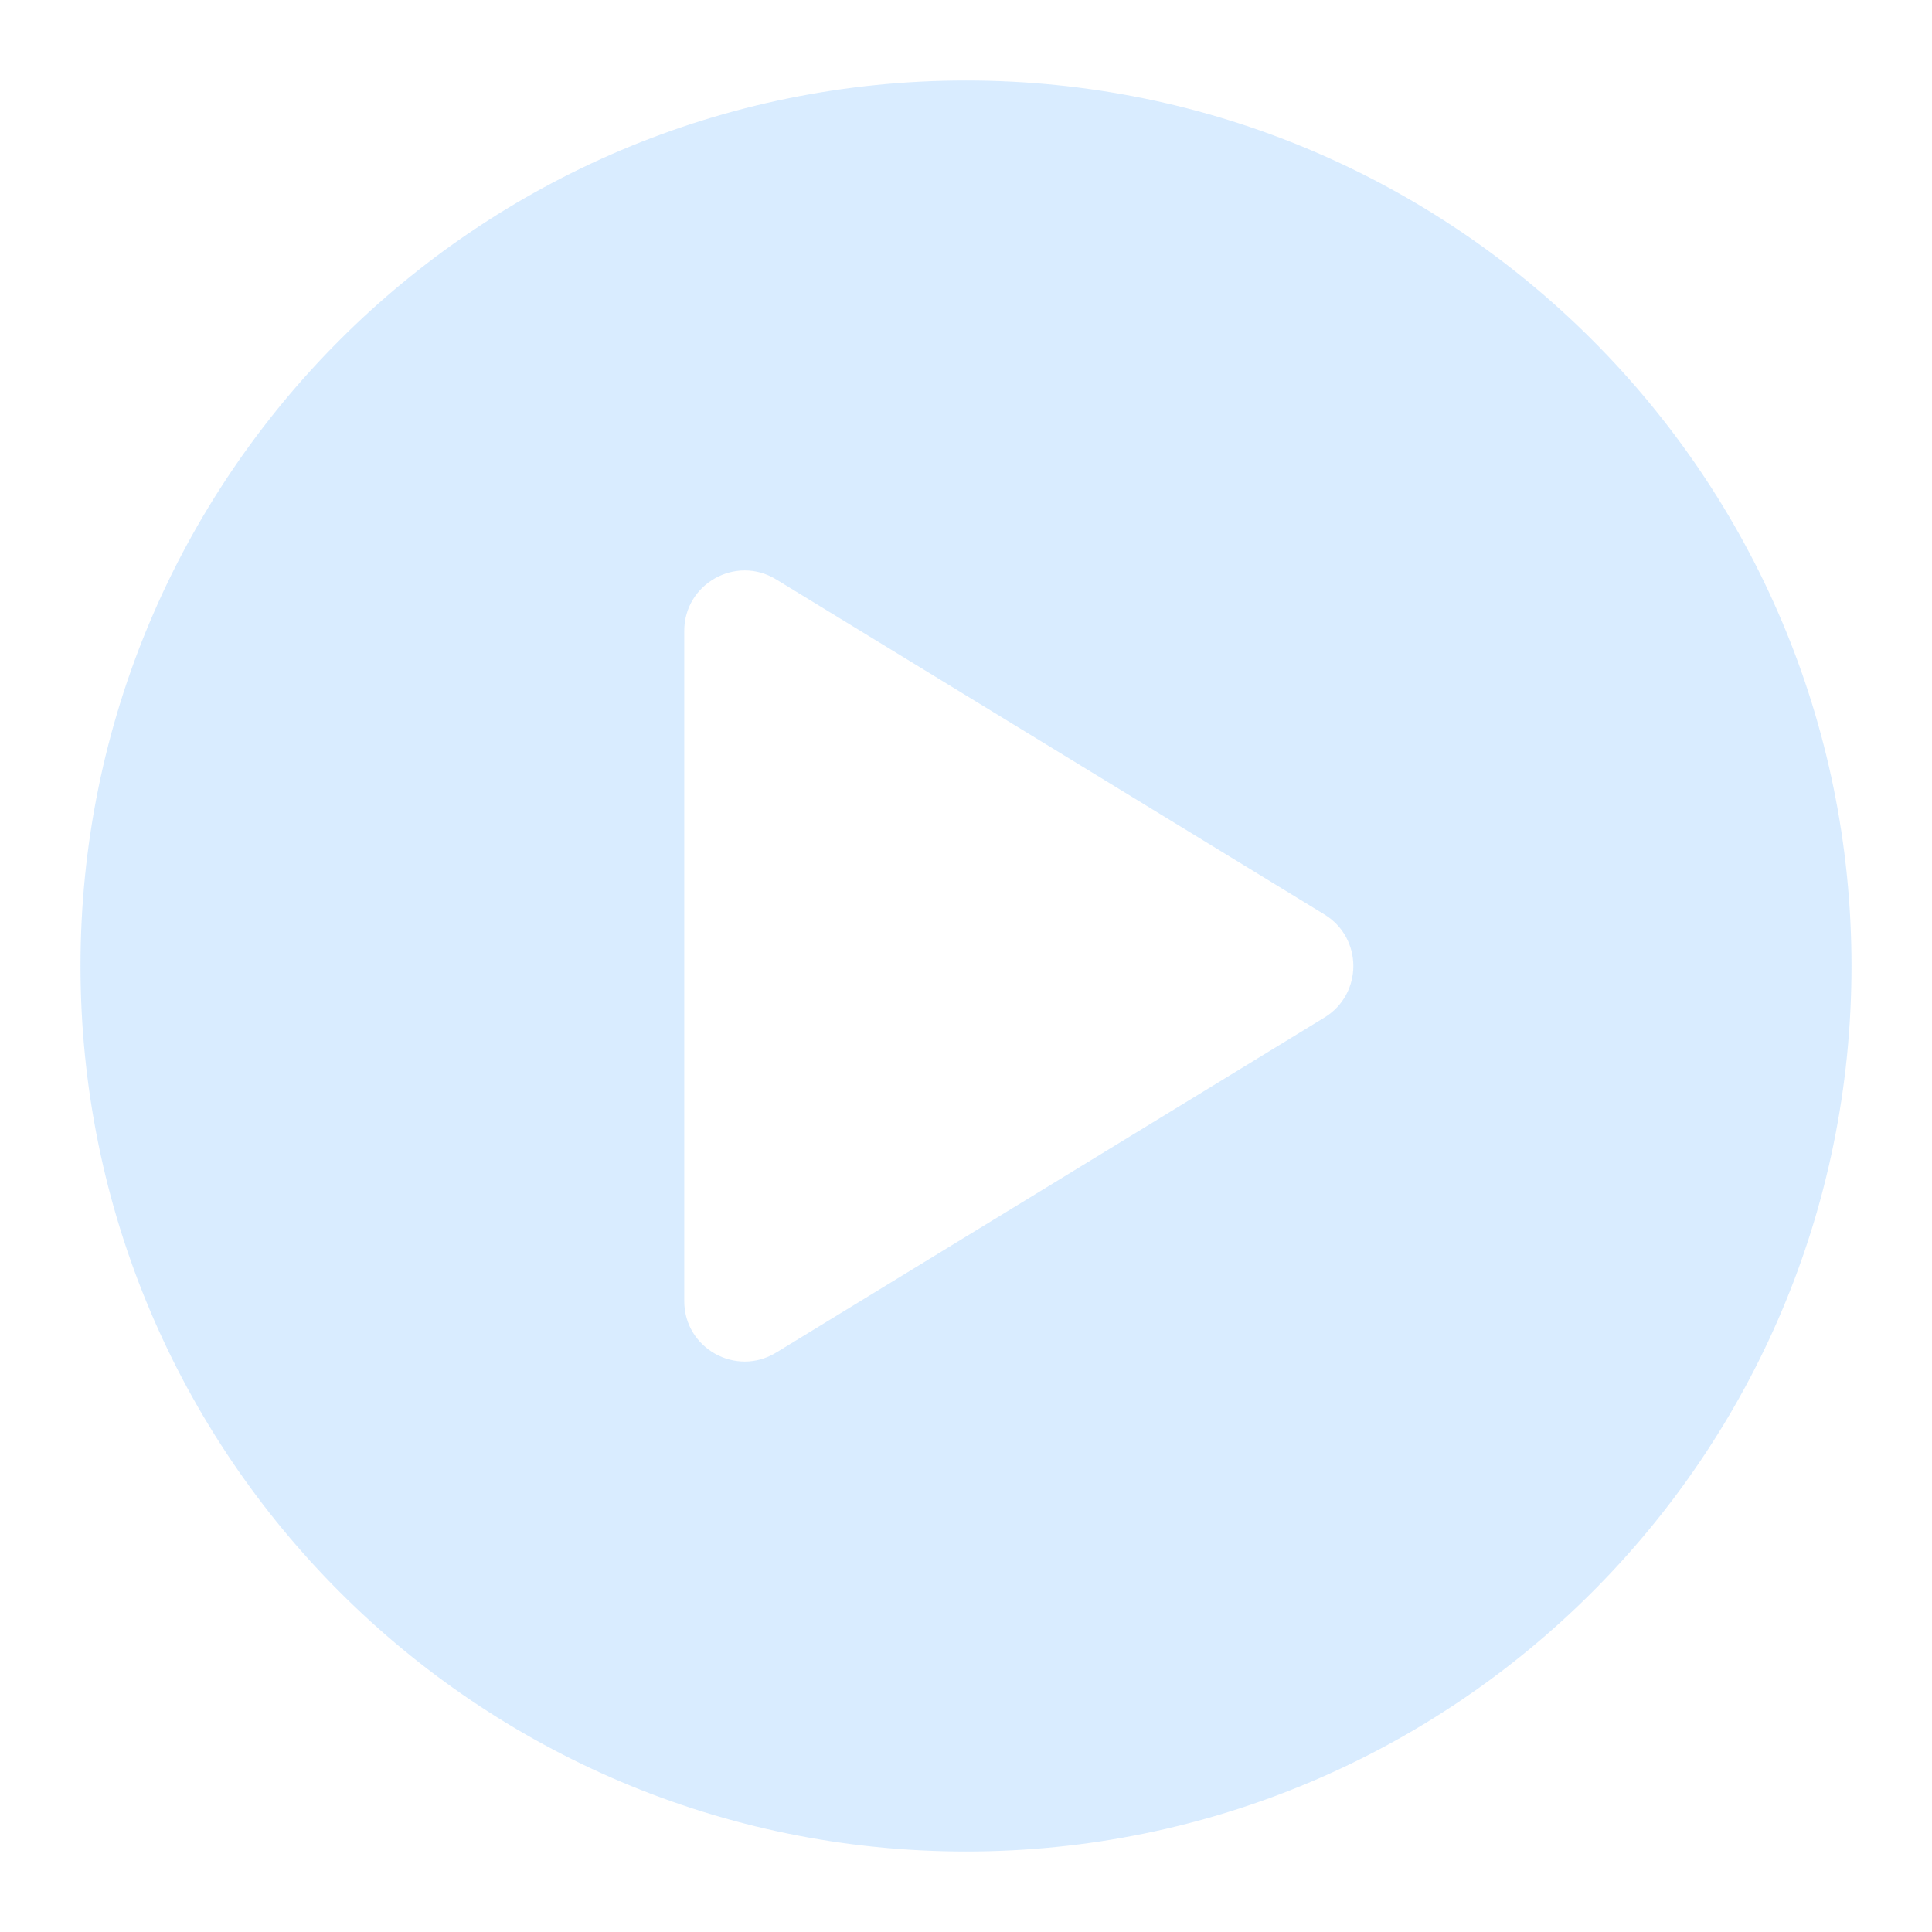
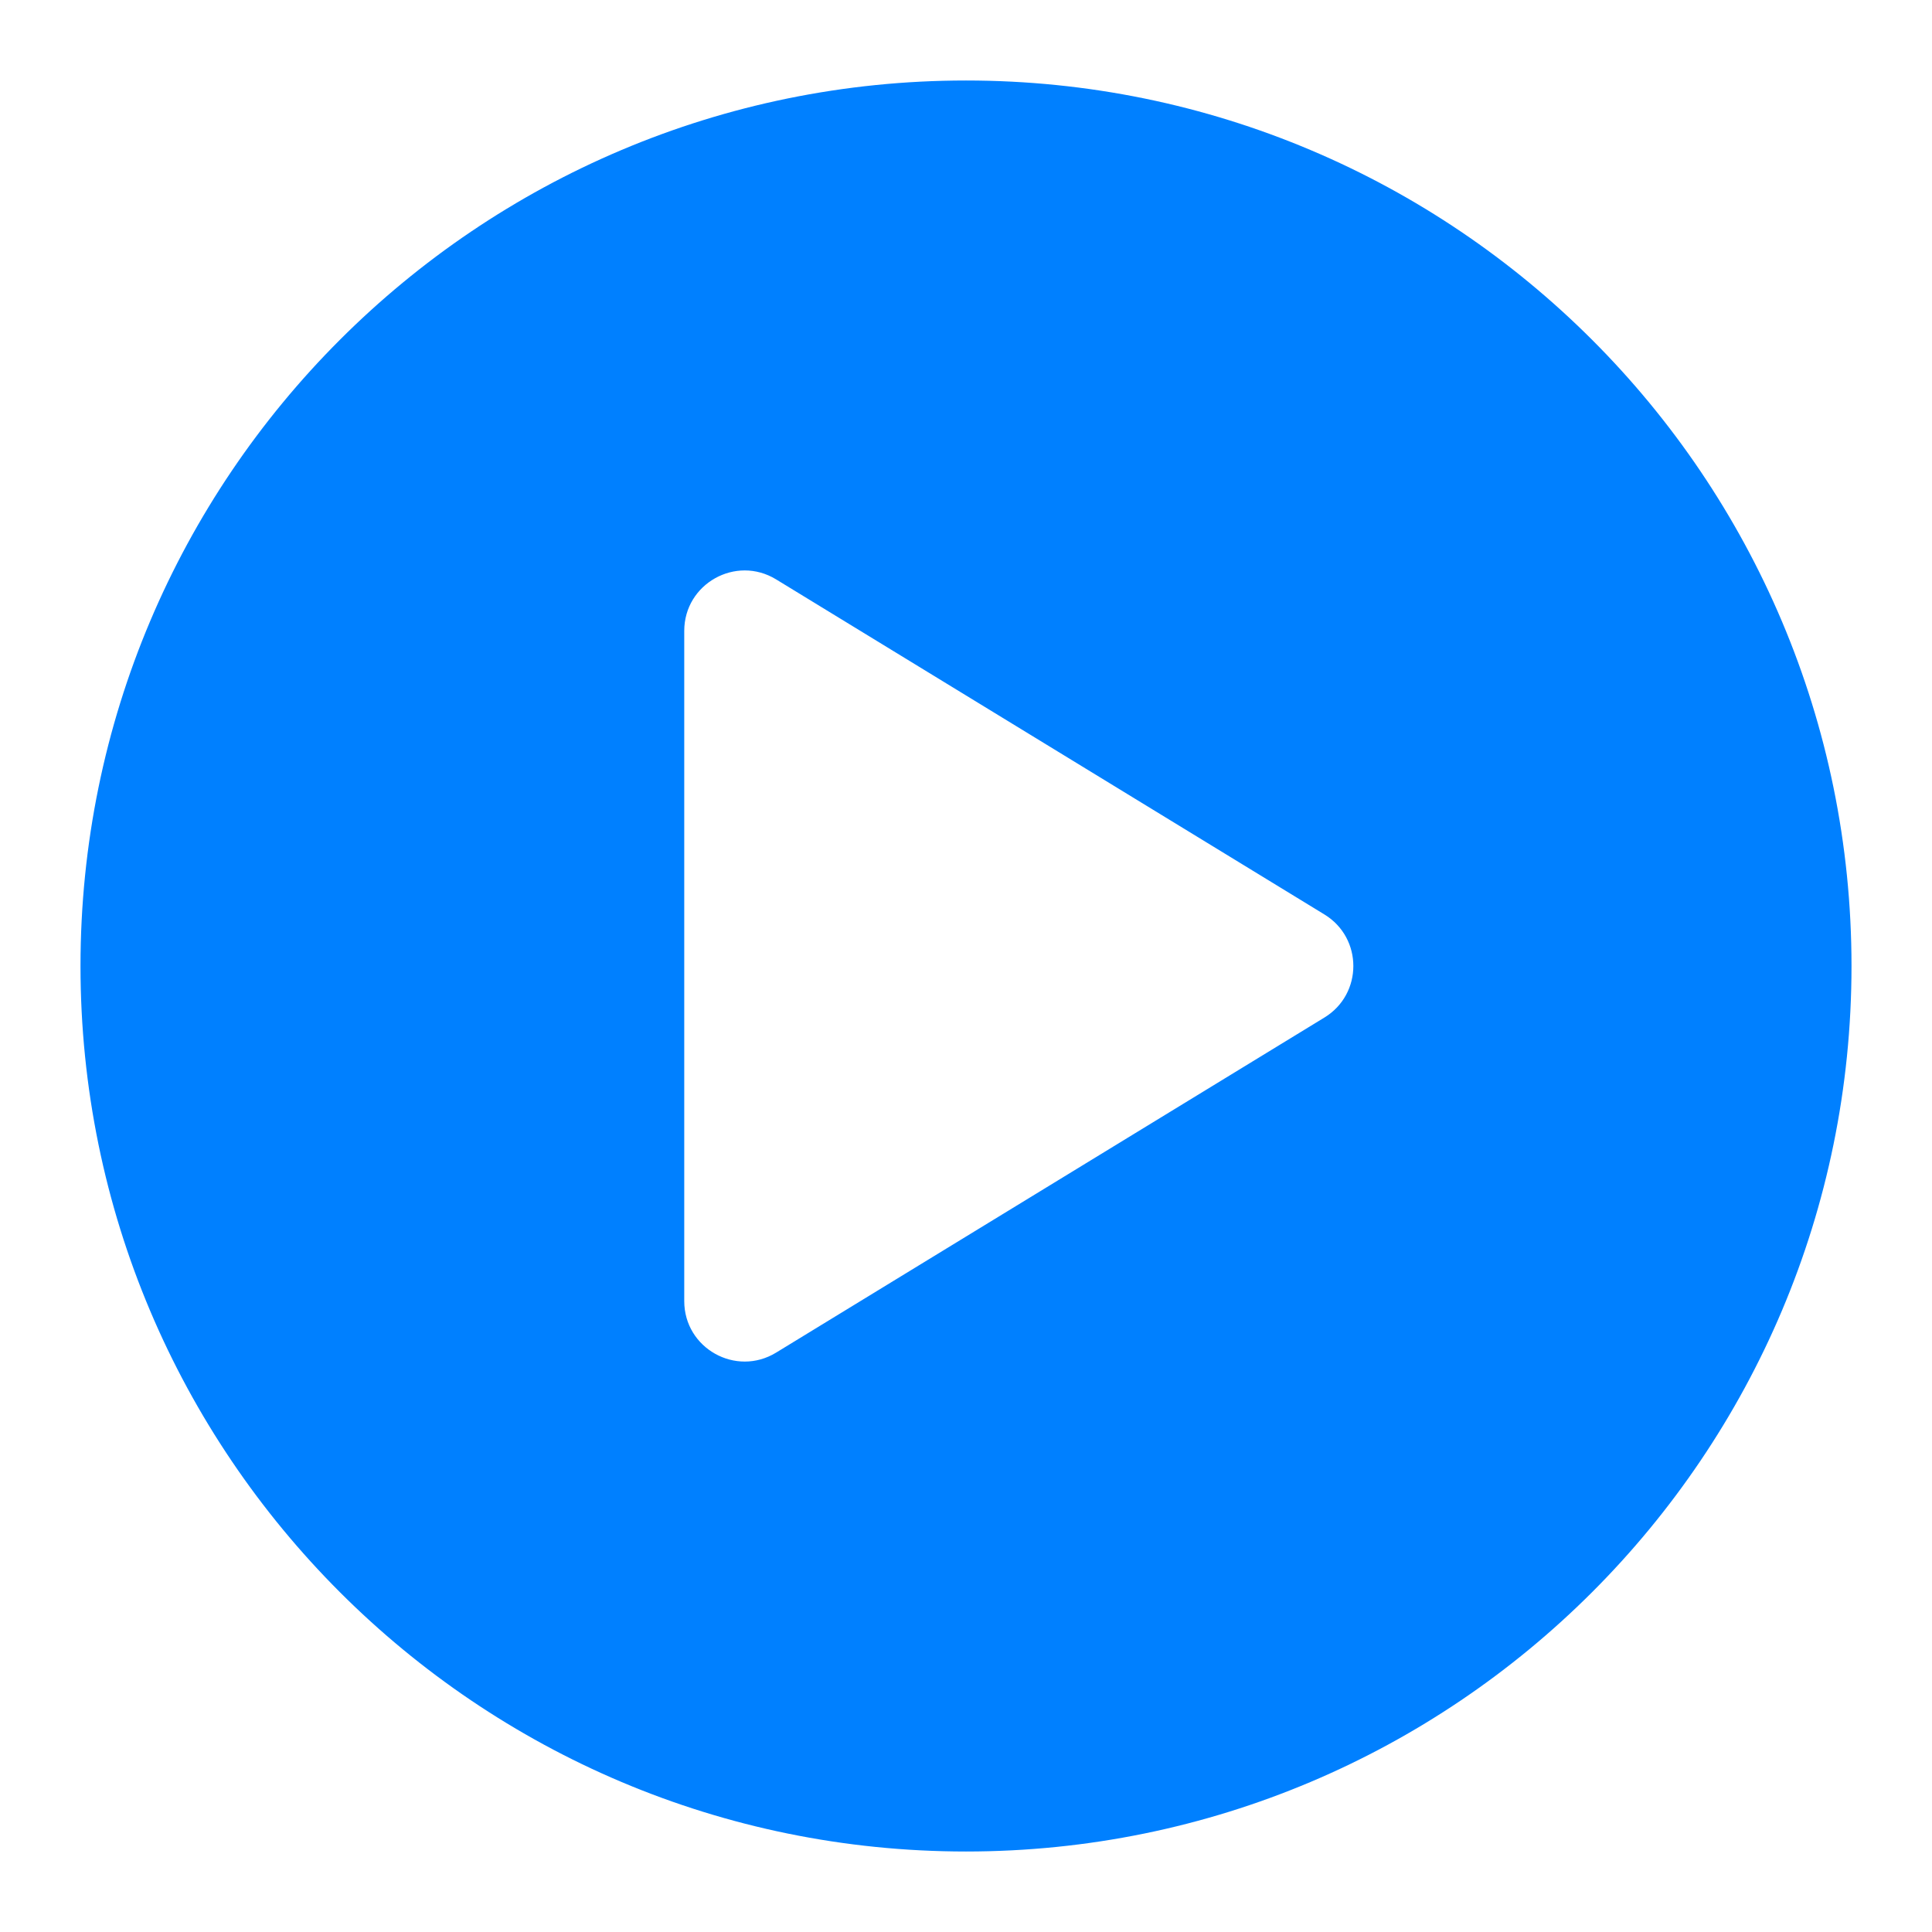
<svg xmlns="http://www.w3.org/2000/svg" width="100%" height="100%" viewBox="0 0 800 800" version="1.1" xml:space="preserve" style="fill-rule:evenodd;clip-rule:evenodd;stroke-linejoin:round;stroke-miterlimit:2;">
-   <path d="M33.333,400C33.333,197.496 197.496,33.333 400,33.333C602.503,33.333 766.667,197.496 766.667,400C766.667,602.503 602.503,766.667 400,766.667C197.496,766.667 33.333,602.503 33.333,400ZM321.37,239.911C304.711,229.731 283.333,241.72 283.333,261.243L283.333,538.757C283.333,558.28 304.711,570.27 321.37,560.09L548.427,421.333C564.377,411.583 564.377,388.417 548.427,378.667L321.37,239.911Z" style="fill:rgb(0,128,255);fill-opacity:0.15;" />
+   <path d="M33.333,400C33.333,197.496 197.496,33.333 400,33.333C602.503,33.333 766.667,197.496 766.667,400C766.667,602.503 602.503,766.667 400,766.667C197.496,766.667 33.333,602.503 33.333,400ZM321.37,239.911C304.711,229.731 283.333,241.72 283.333,261.243L283.333,538.757C283.333,558.28 304.711,570.27 321.37,560.09L548.427,421.333C564.377,411.583 564.377,388.417 548.427,378.667L321.37,239.911Z" style="fill:rgb(0,128,255);fill-opacity:1;" />
</svg>
